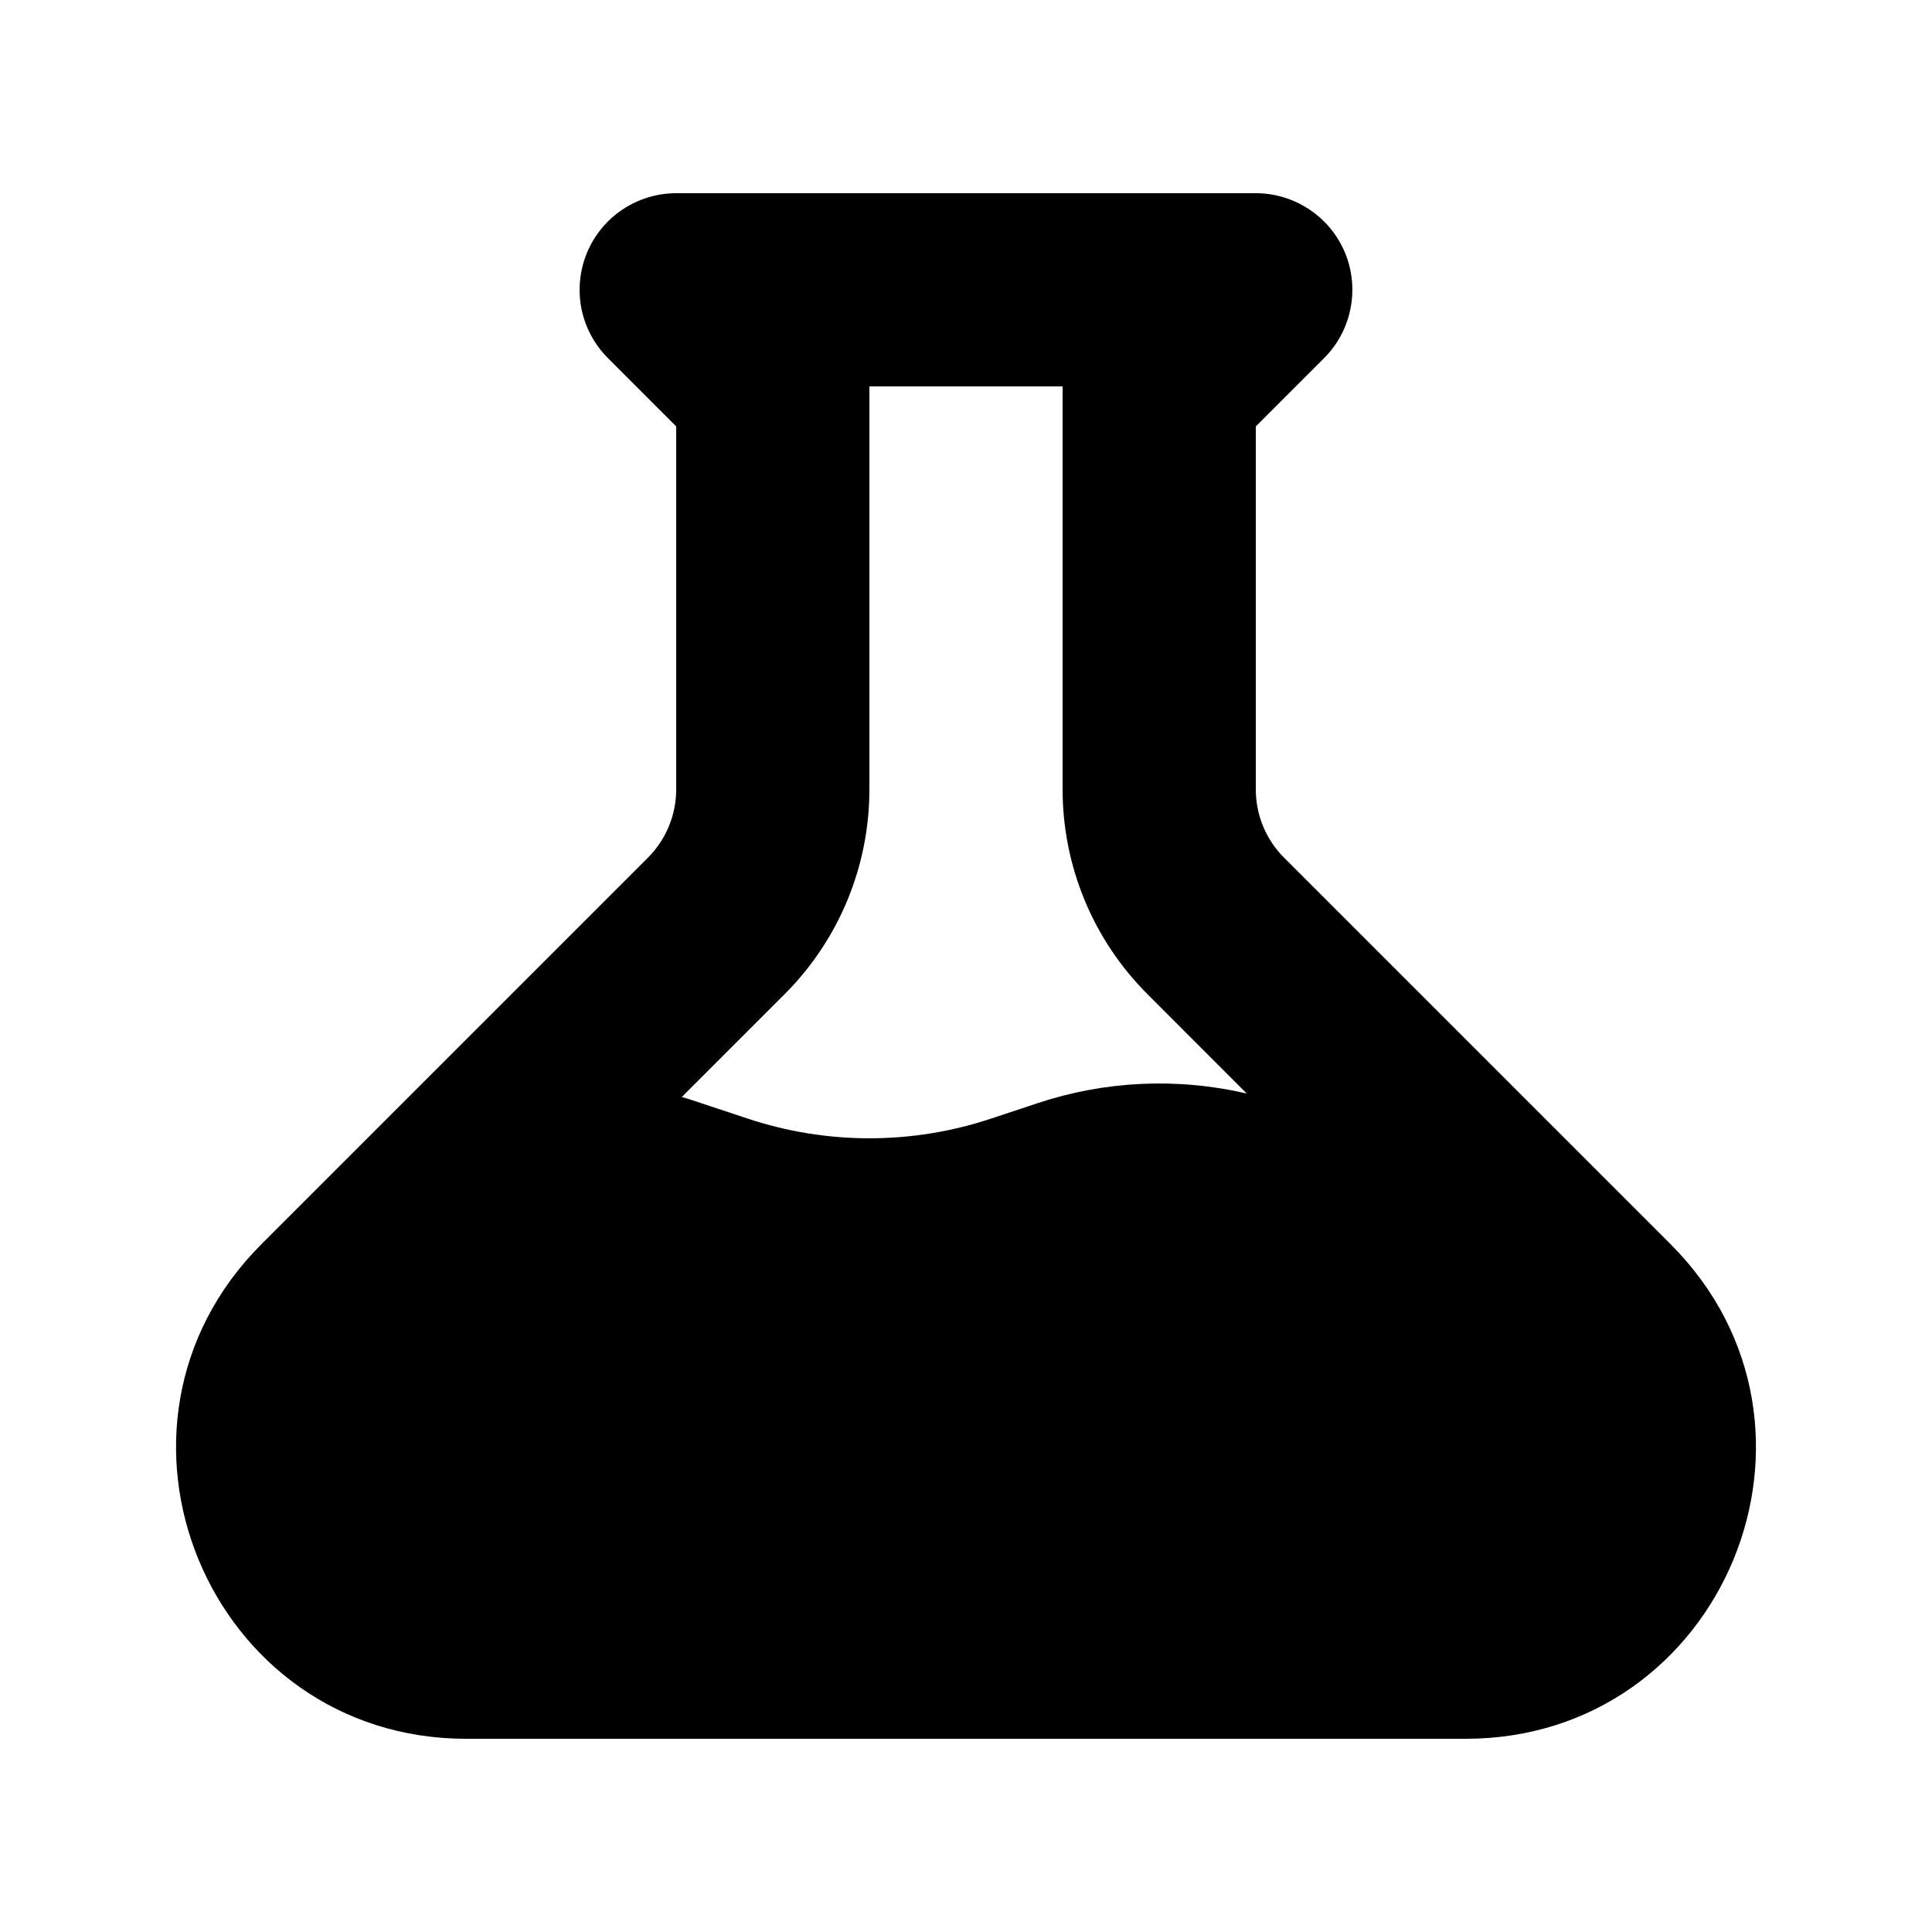
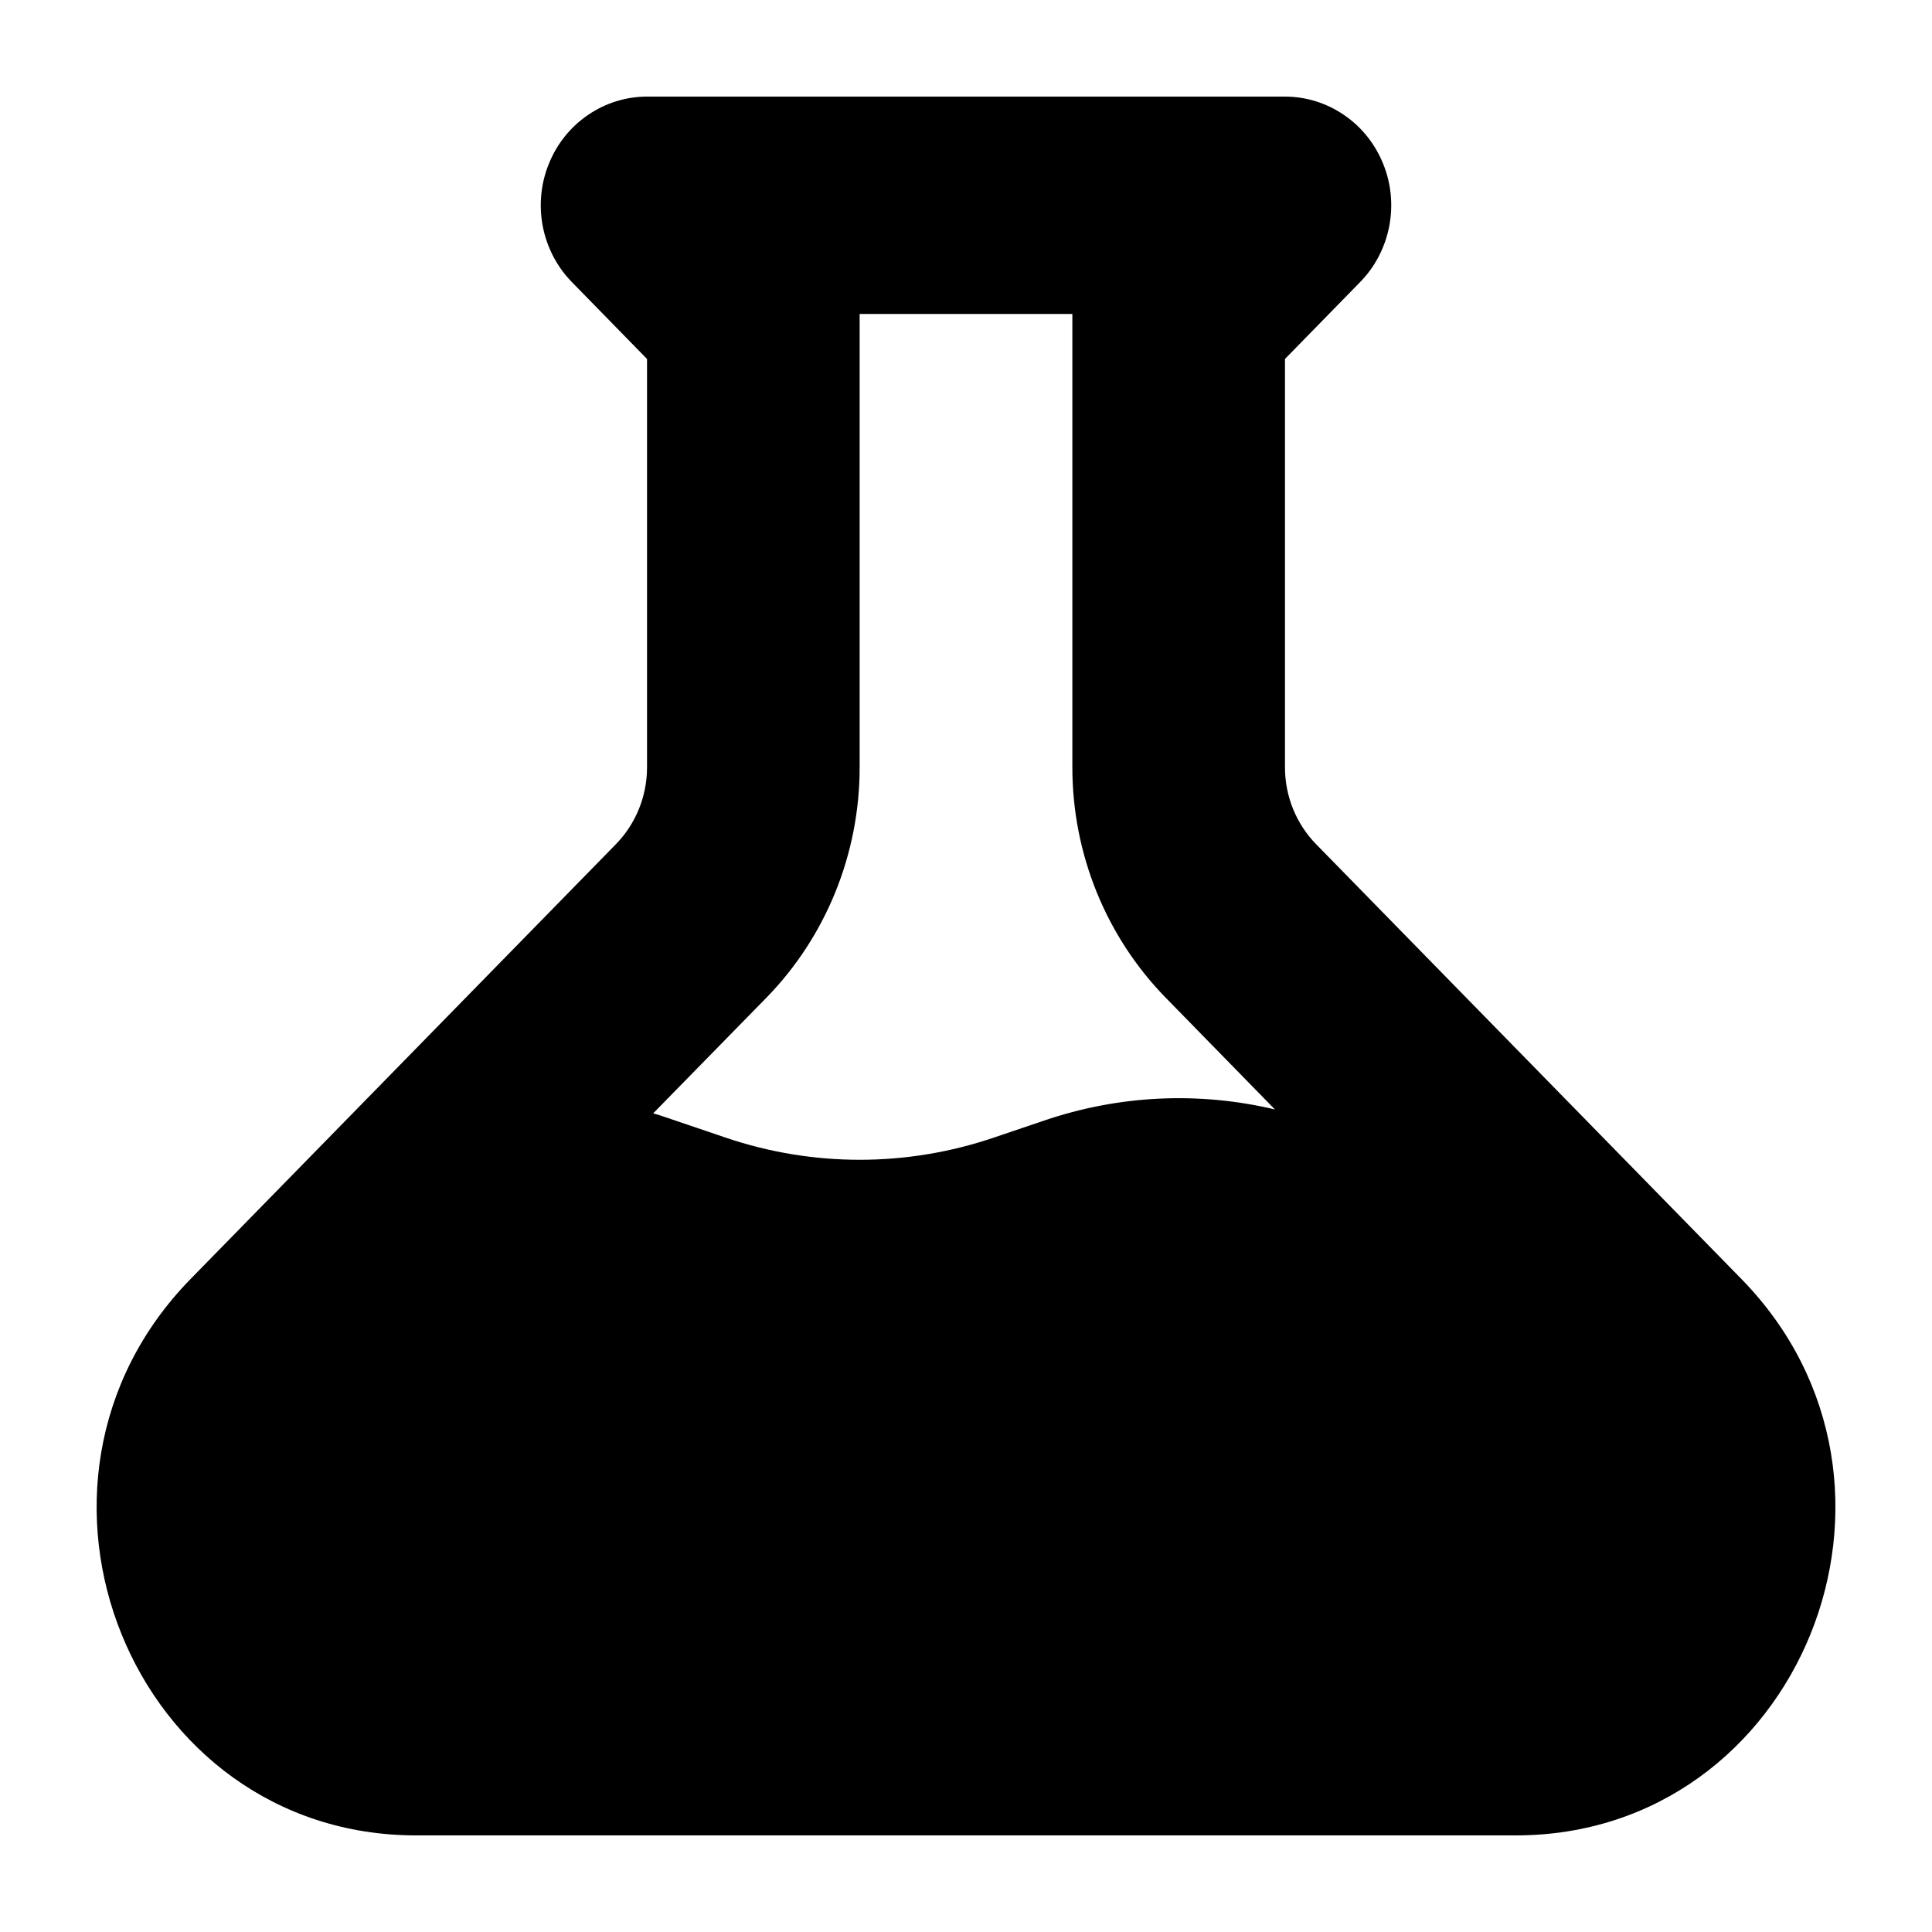
- <svg xmlns="http://www.w3.org/2000/svg" id="icon" viewBox="0 0 20 20" fill="currentColor">
-   <path fill-rule="evenodd" clip-rule="evenodd" d="M7 2C6.802 2 6.609 2.059 6.444 2.169C6.28 2.278 6.152 2.435 6.076 2.617C6.001 2.8 5.981 3.001 6.019 3.195C6.058 3.389 6.153 3.567 6.293 3.707L7 4.414V8.172C7 8.437 6.894 8.692 6.707 8.879L2.707 12.879C0.817 14.769 2.156 18 4.828 18H15.171C17.844 18 19.183 14.769 17.293 12.879L13.293 8.879C13.105 8.692 13 8.437 13 8.172V4.414L13.707 3.707C13.847 3.567 13.942 3.389 13.98 3.195C14.019 3.001 13.999 2.8 13.924 2.617C13.848 2.435 13.72 2.278 13.555 2.169C13.391 2.059 13.198 2 13 2H7ZM9 8.172V4H11V8.172C11 8.967 11.316 9.73 11.879 10.292L12.906 11.32C12.187 11.153 11.435 11.188 10.735 11.422L10.265 11.578C9.444 11.852 8.556 11.852 7.735 11.578L7.172 11.391C7.134 11.378 7.096 11.367 7.058 11.356L8.121 10.293C8.684 9.731 9 8.968 9 8.172V8.172Z" />
+ <svg xmlns="http://www.w3.org/2000/svg" viewBox="0 0 20 20" id="icon">
+   <path fill-rule="evenodd" d="M6.698 1C6.481 1 6.268 1.066 6.087 1.19C5.906 1.313 5.765 1.489 5.682 1.695C5.598 1.9 5.577 2.126 5.619 2.344C5.662 2.563 5.766 2.763 5.92 2.92L6.698 3.716V7.944C6.698 8.242 6.582 8.528 6.376 8.739L1.974 13.239C-0.106 15.365 1.367 19 4.308 19H15.691C18.633 19 20.107 15.365 18.026 13.239L13.624 8.739C13.418 8.528 13.302 8.242 13.302 7.944V3.716L14.08 2.92C14.234 2.763 14.338 2.563 14.381 2.344C14.423 2.126 14.402 1.9 14.318 1.695C14.235 1.489 14.094 1.313 13.913 1.19C13.732 1.066 13.519 1 13.302 1H6.698ZM8.899 7.944V3.25H11.101V7.944C11.101 8.838 11.449 9.696 12.068 10.329L13.198 11.485C12.407 11.297 11.58 11.337 10.809 11.6L10.292 11.775C9.388 12.083 8.411 12.083 7.507 11.775L6.888 11.565C6.846 11.55 6.804 11.537 6.762 11.525L7.932 10.33C8.551 9.697 8.899 8.839 8.899 7.944Z" />
</svg>
